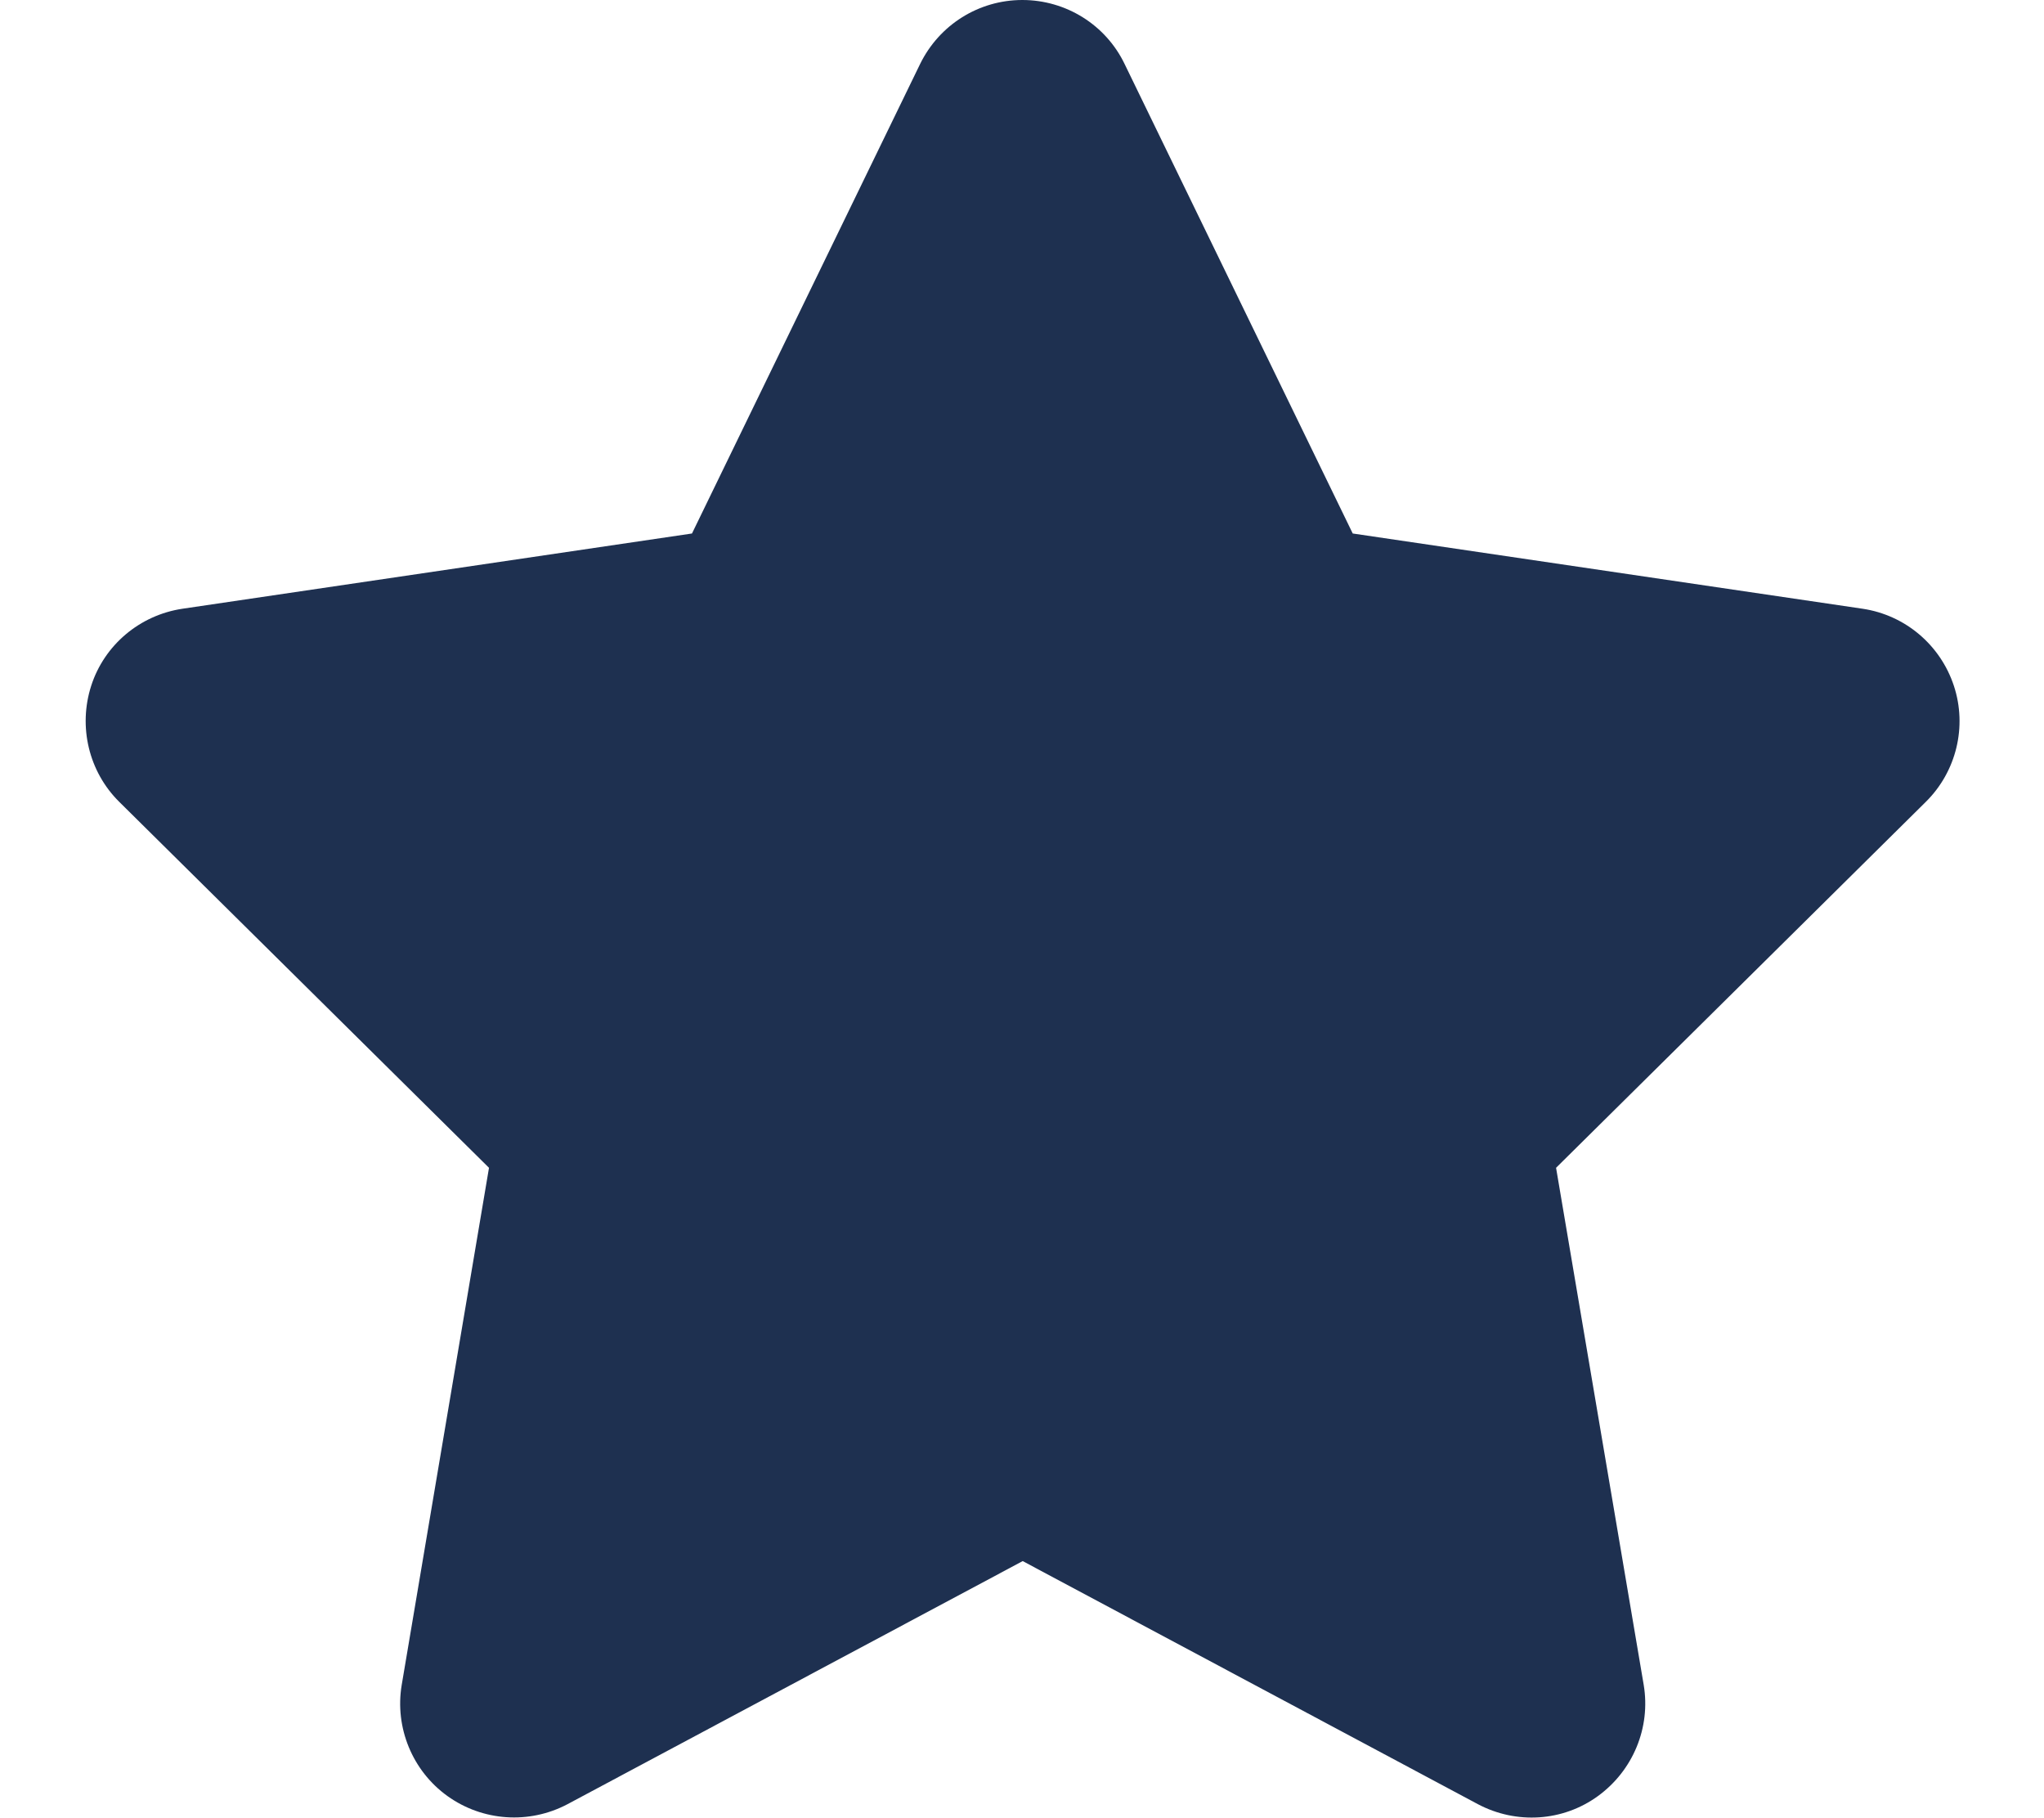
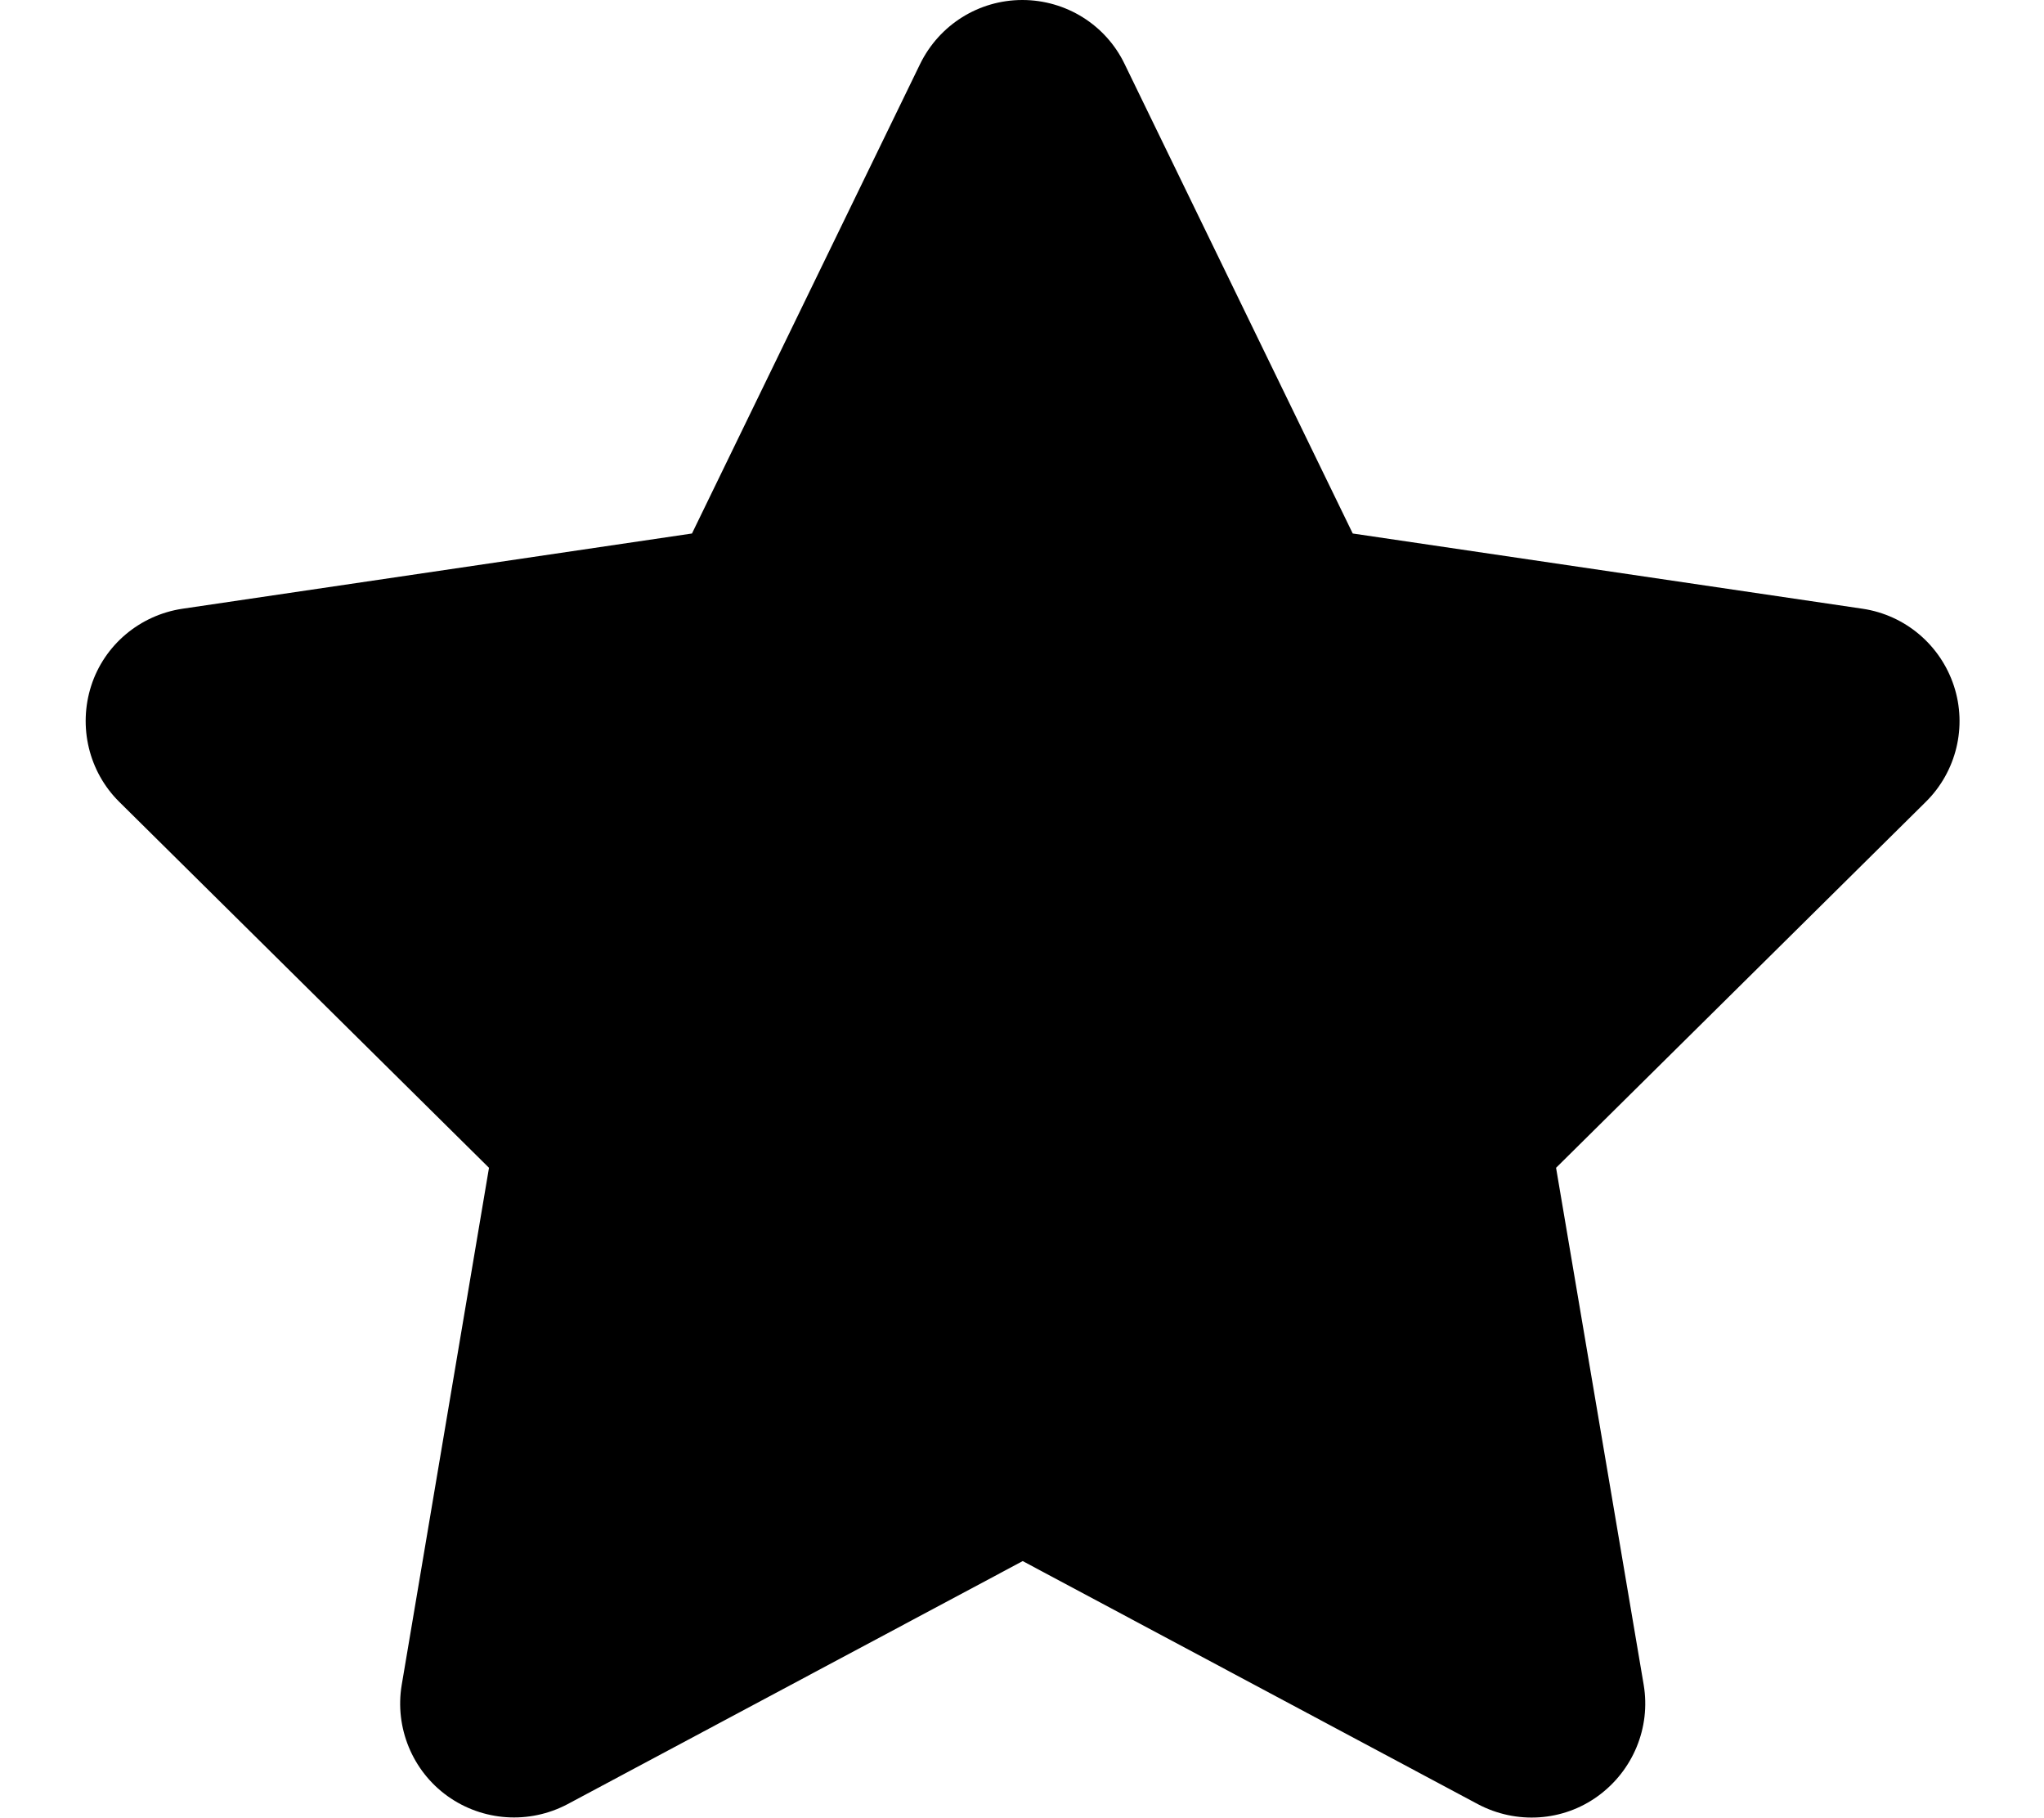
- <svg xmlns="http://www.w3.org/2000/svg" height="16" width="18" viewBox="0 0 576 512">
-   <path opacity="1" fill="#1E3050" d="M316.9 18C311.6 7 300.4 0 288.1 0s-23.4 7-28.8 18L195 150.3 51.4 171.5c-12 1.8-22 10.2-25.7 21.7s-.7 24.2 7.9 32.7L137.8 329 113.2 474.7c-2 12 3 24.2 12.9 31.3s23 8 33.8 2.3l128.3-68.5 128.3 68.5c10.8 5.7 23.9 4.9 33.8-2.3s14.9-19.3 12.9-31.3L438.5 329 542.7 225.9c8.6-8.5 11.7-21.2 7.9-32.7s-13.7-19.9-25.7-21.7L381.2 150.3 316.9 18z" />
+ <svg xmlns="http://www.w3.org/2000/svg" viewBox="0 0 576 512">
+   <path d="M316.9 18C311.6 7 300.4 0 288.1 0s-23.4 7-28.8 18L195 150.3 51.4 171.5c-12 1.8-22 10.2-25.7 21.7s-.7 24.2 7.9 32.7L137.8 329 113.2 474.7c-2 12 3 24.2 12.9 31.3s23 8 33.8 2.3l128.3-68.5 128.3 68.5c10.8 5.7 23.9 4.9 33.8-2.3s14.9-19.3 12.9-31.3L438.5 329 542.7 225.9c8.6-8.5 11.7-21.2 7.9-32.7s-13.7-19.9-25.7-21.7L381.2 150.3 316.9 18z" />
</svg>
